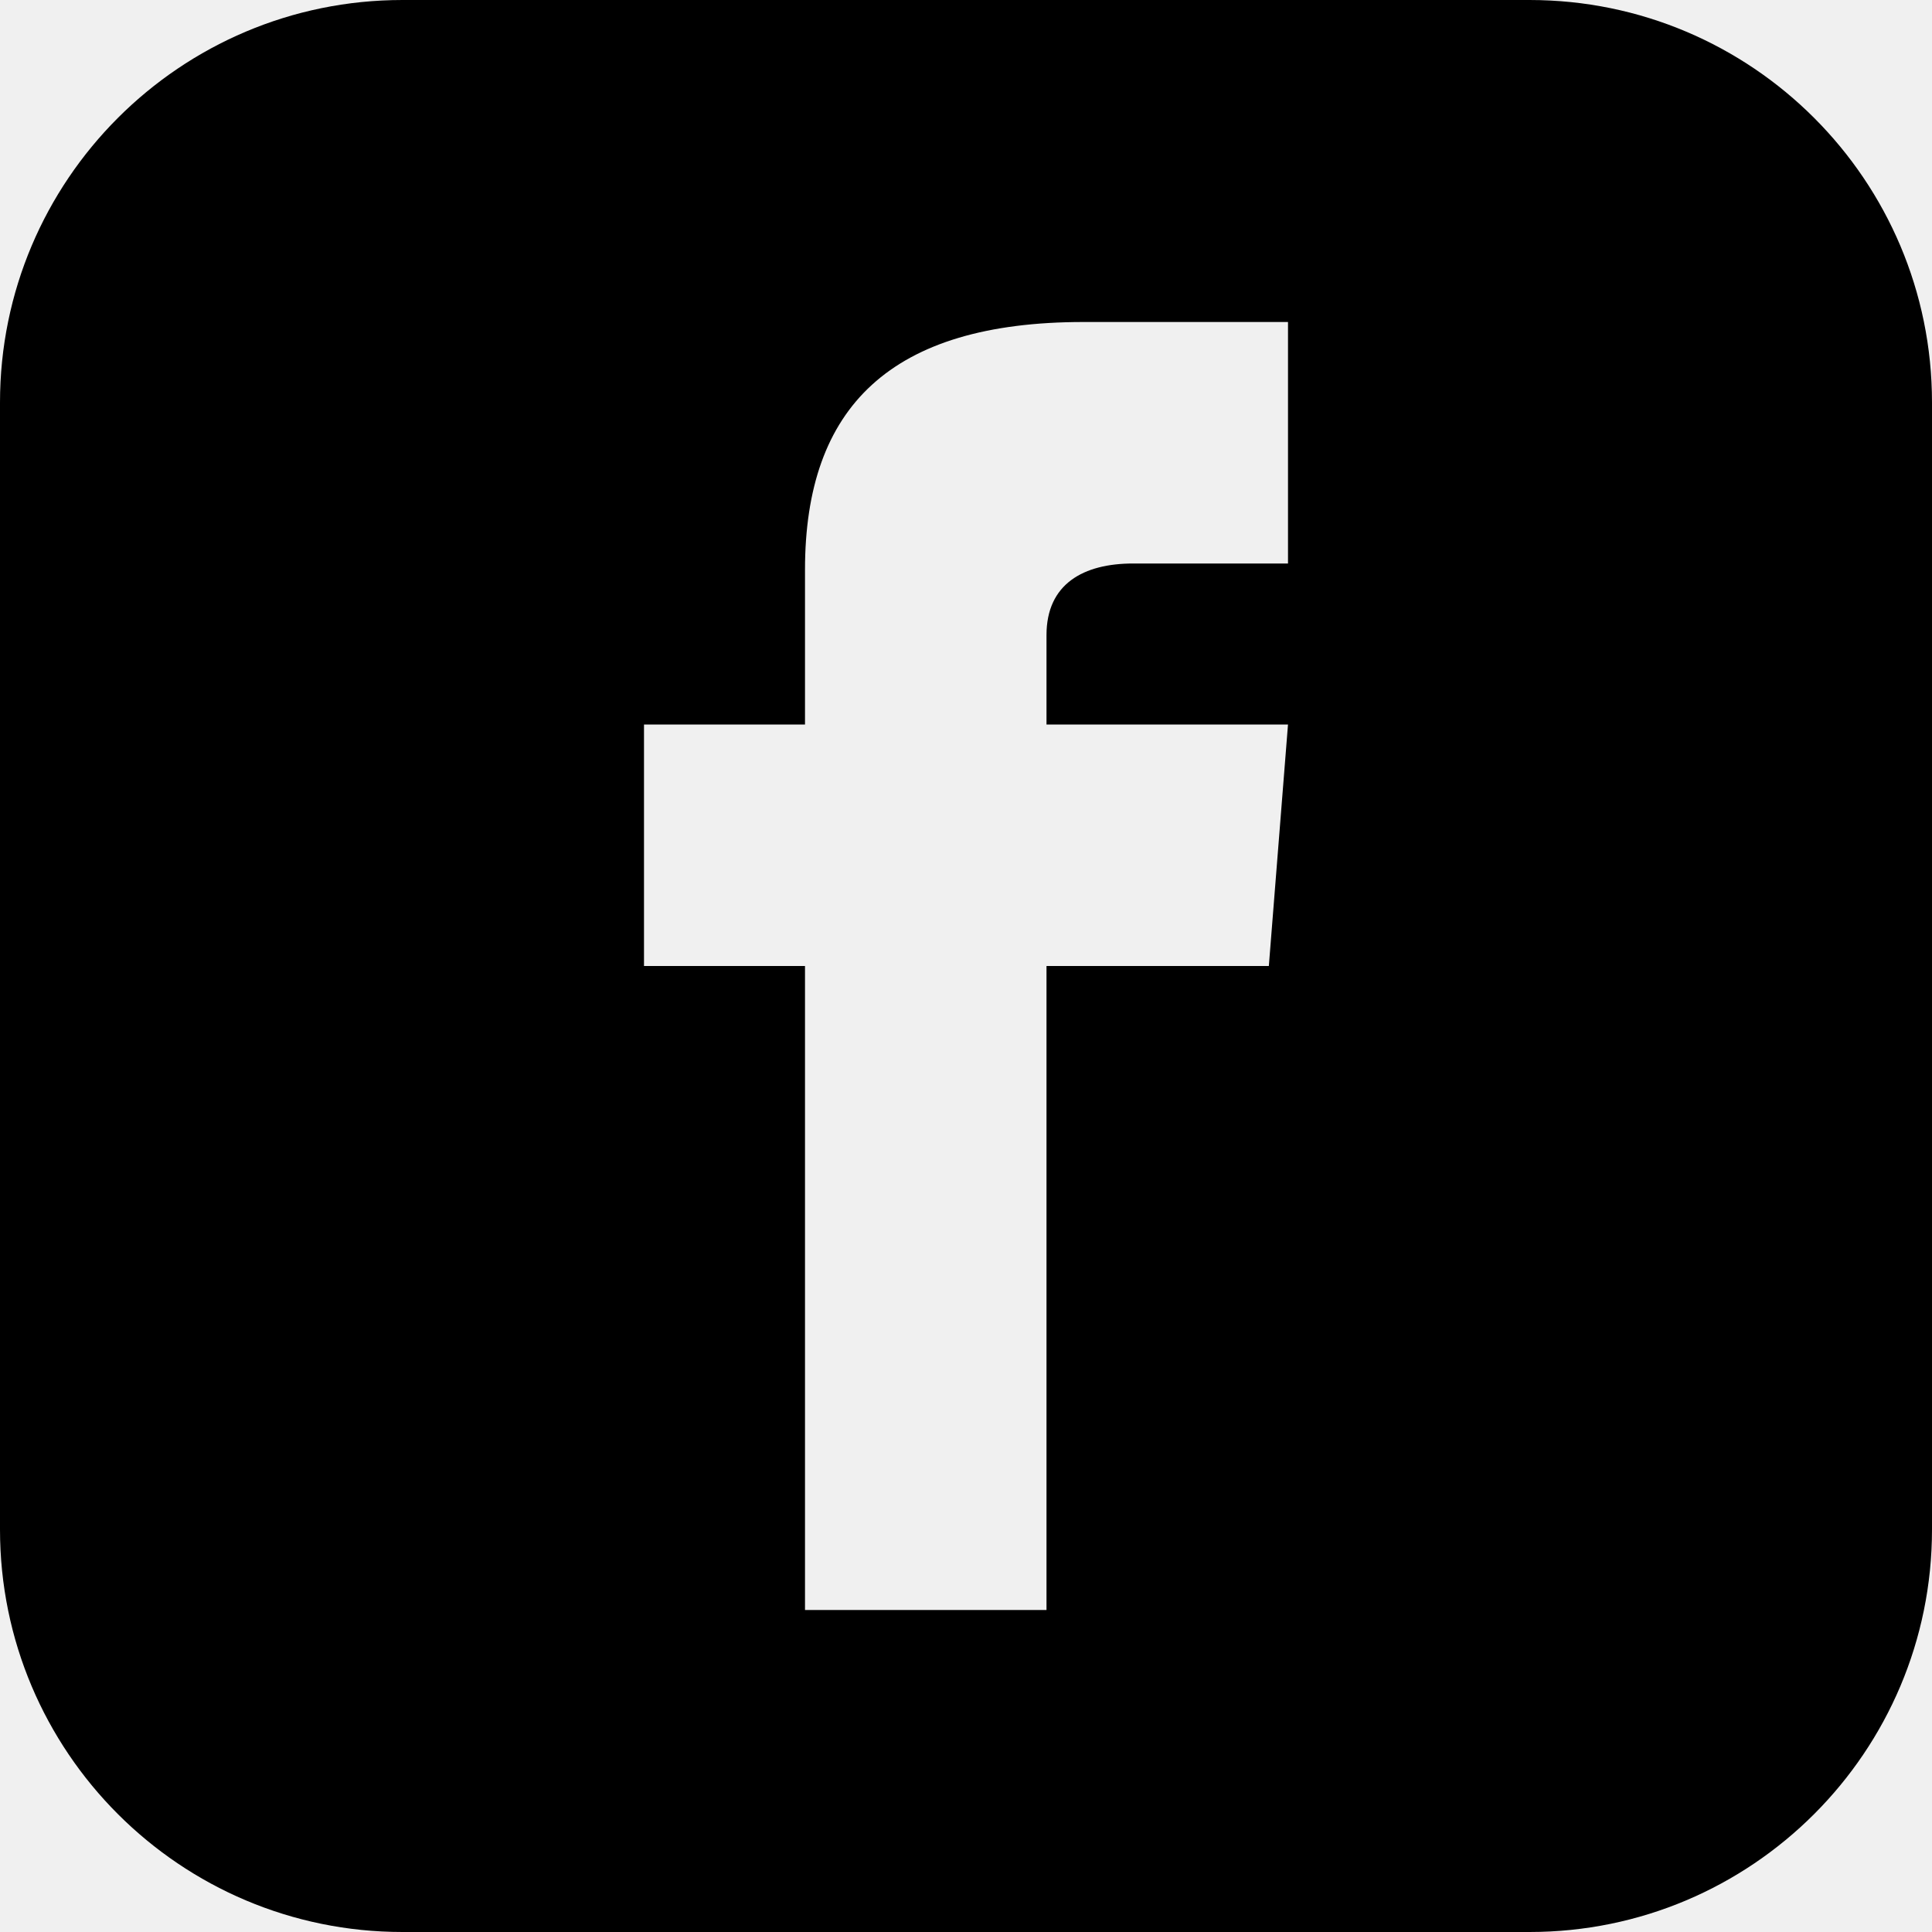
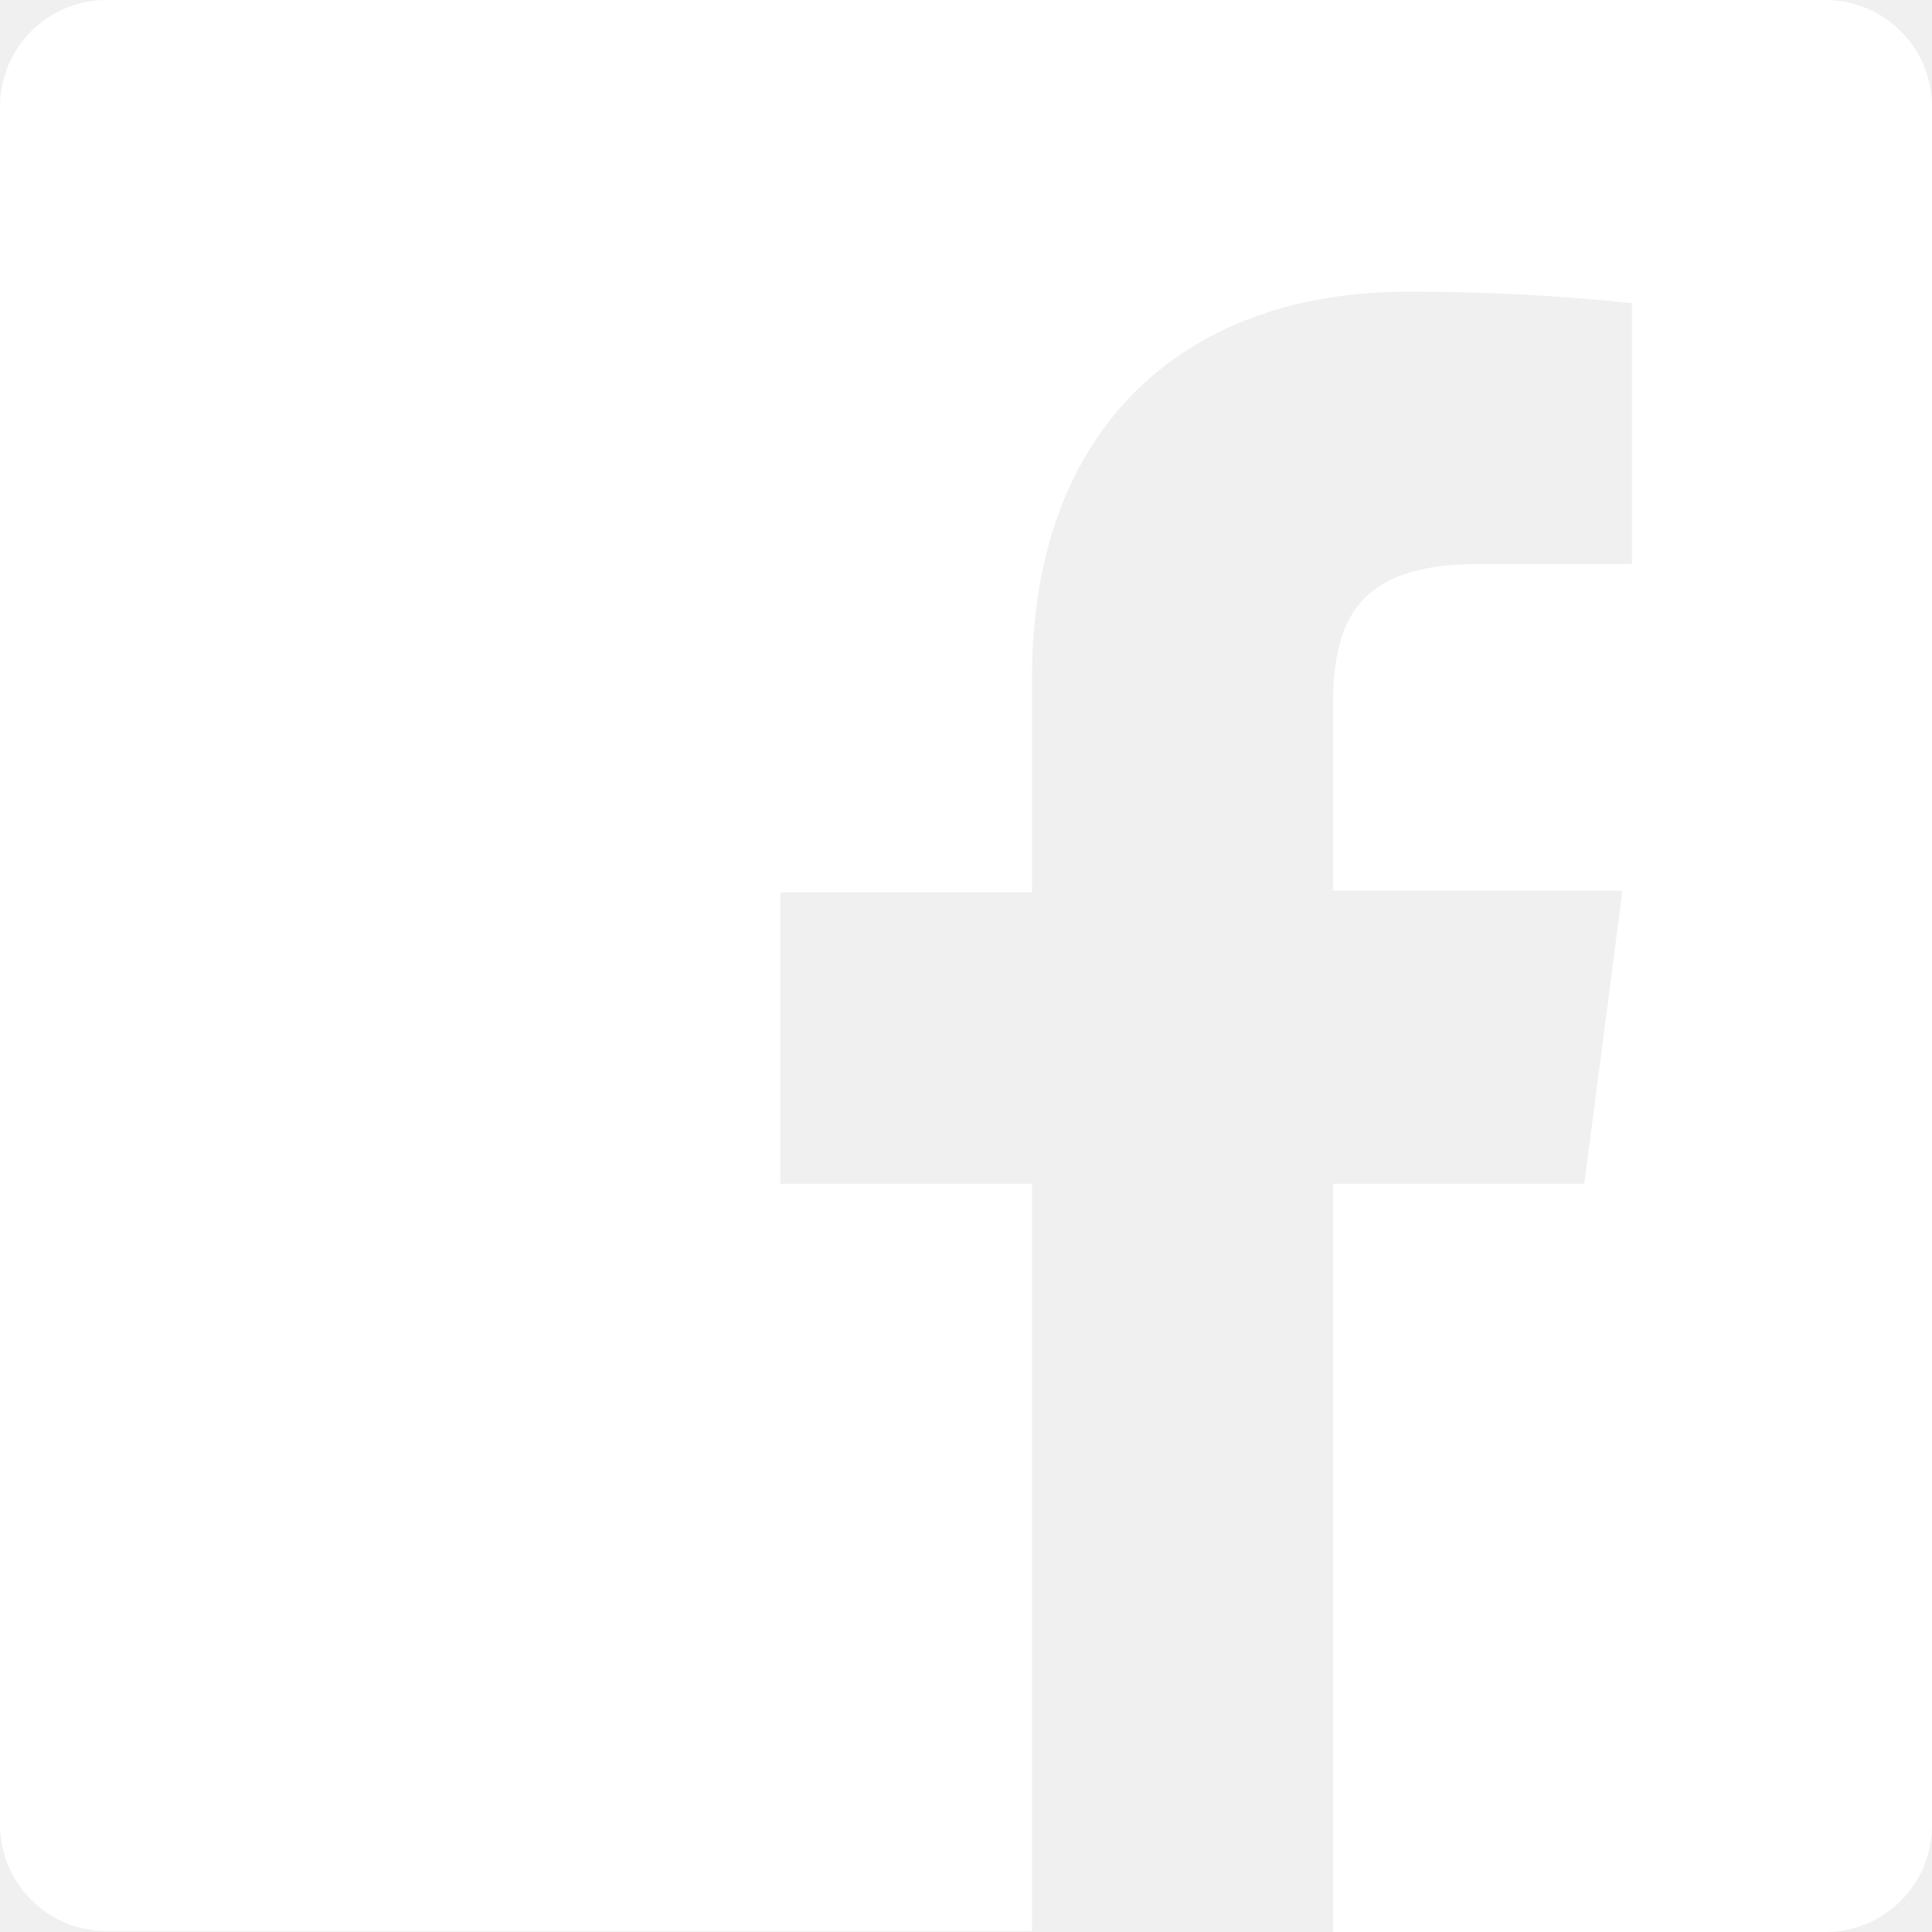
- <svg xmlns="http://www.w3.org/2000/svg" width="24" height="24" viewBox="0 0 24 24">
-   <path d="M19 0h-14c-2.761 0-5 2.239-5 5v14c0 2.761 2.239 5 5 5h14c2.762 0 5-2.239 5-5v-14c0-2.761-2.238-5-5-5zm-3 7h-1.924c-.615 0-1.076.252-1.076.889v1.111h3l-.238 3h-2.762v8h-3v-8h-2v-3h2v-1.923c0-2.022 1.064-3.077 3.461-3.077h2.539v3z" />
+ <svg xmlns="http://www.w3.org/2000/svg" id="Capa_1" data-name="Capa 1" viewBox="0 0 60.73 60.73">
+   <defs>
+     <style>.cls-1{fill:#fff;}</style>
+   </defs>
+   <path class="cls-1" d="M57.38,0h-54A3.35,3.35,0,0,0,0,3.35v54a3.35,3.35,0,0,0,3.35,3.35H32.44V37.21H24.53V28.05h7.91V21.29c0-7.85,4.79-12.12,11.79-12.12a65.45,65.45,0,0,1,7.07.36v8.2H46.44c-3.8,0-4.54,1.81-4.54,4.46V28H51L49.8,37.21H41.9V60.73H57.38a3.35,3.35,0,0,0,3.35-3.35v-54A3.35,3.35,0,0,0,57.38,0Z" transform="translate(0 0)" />
</svg>
